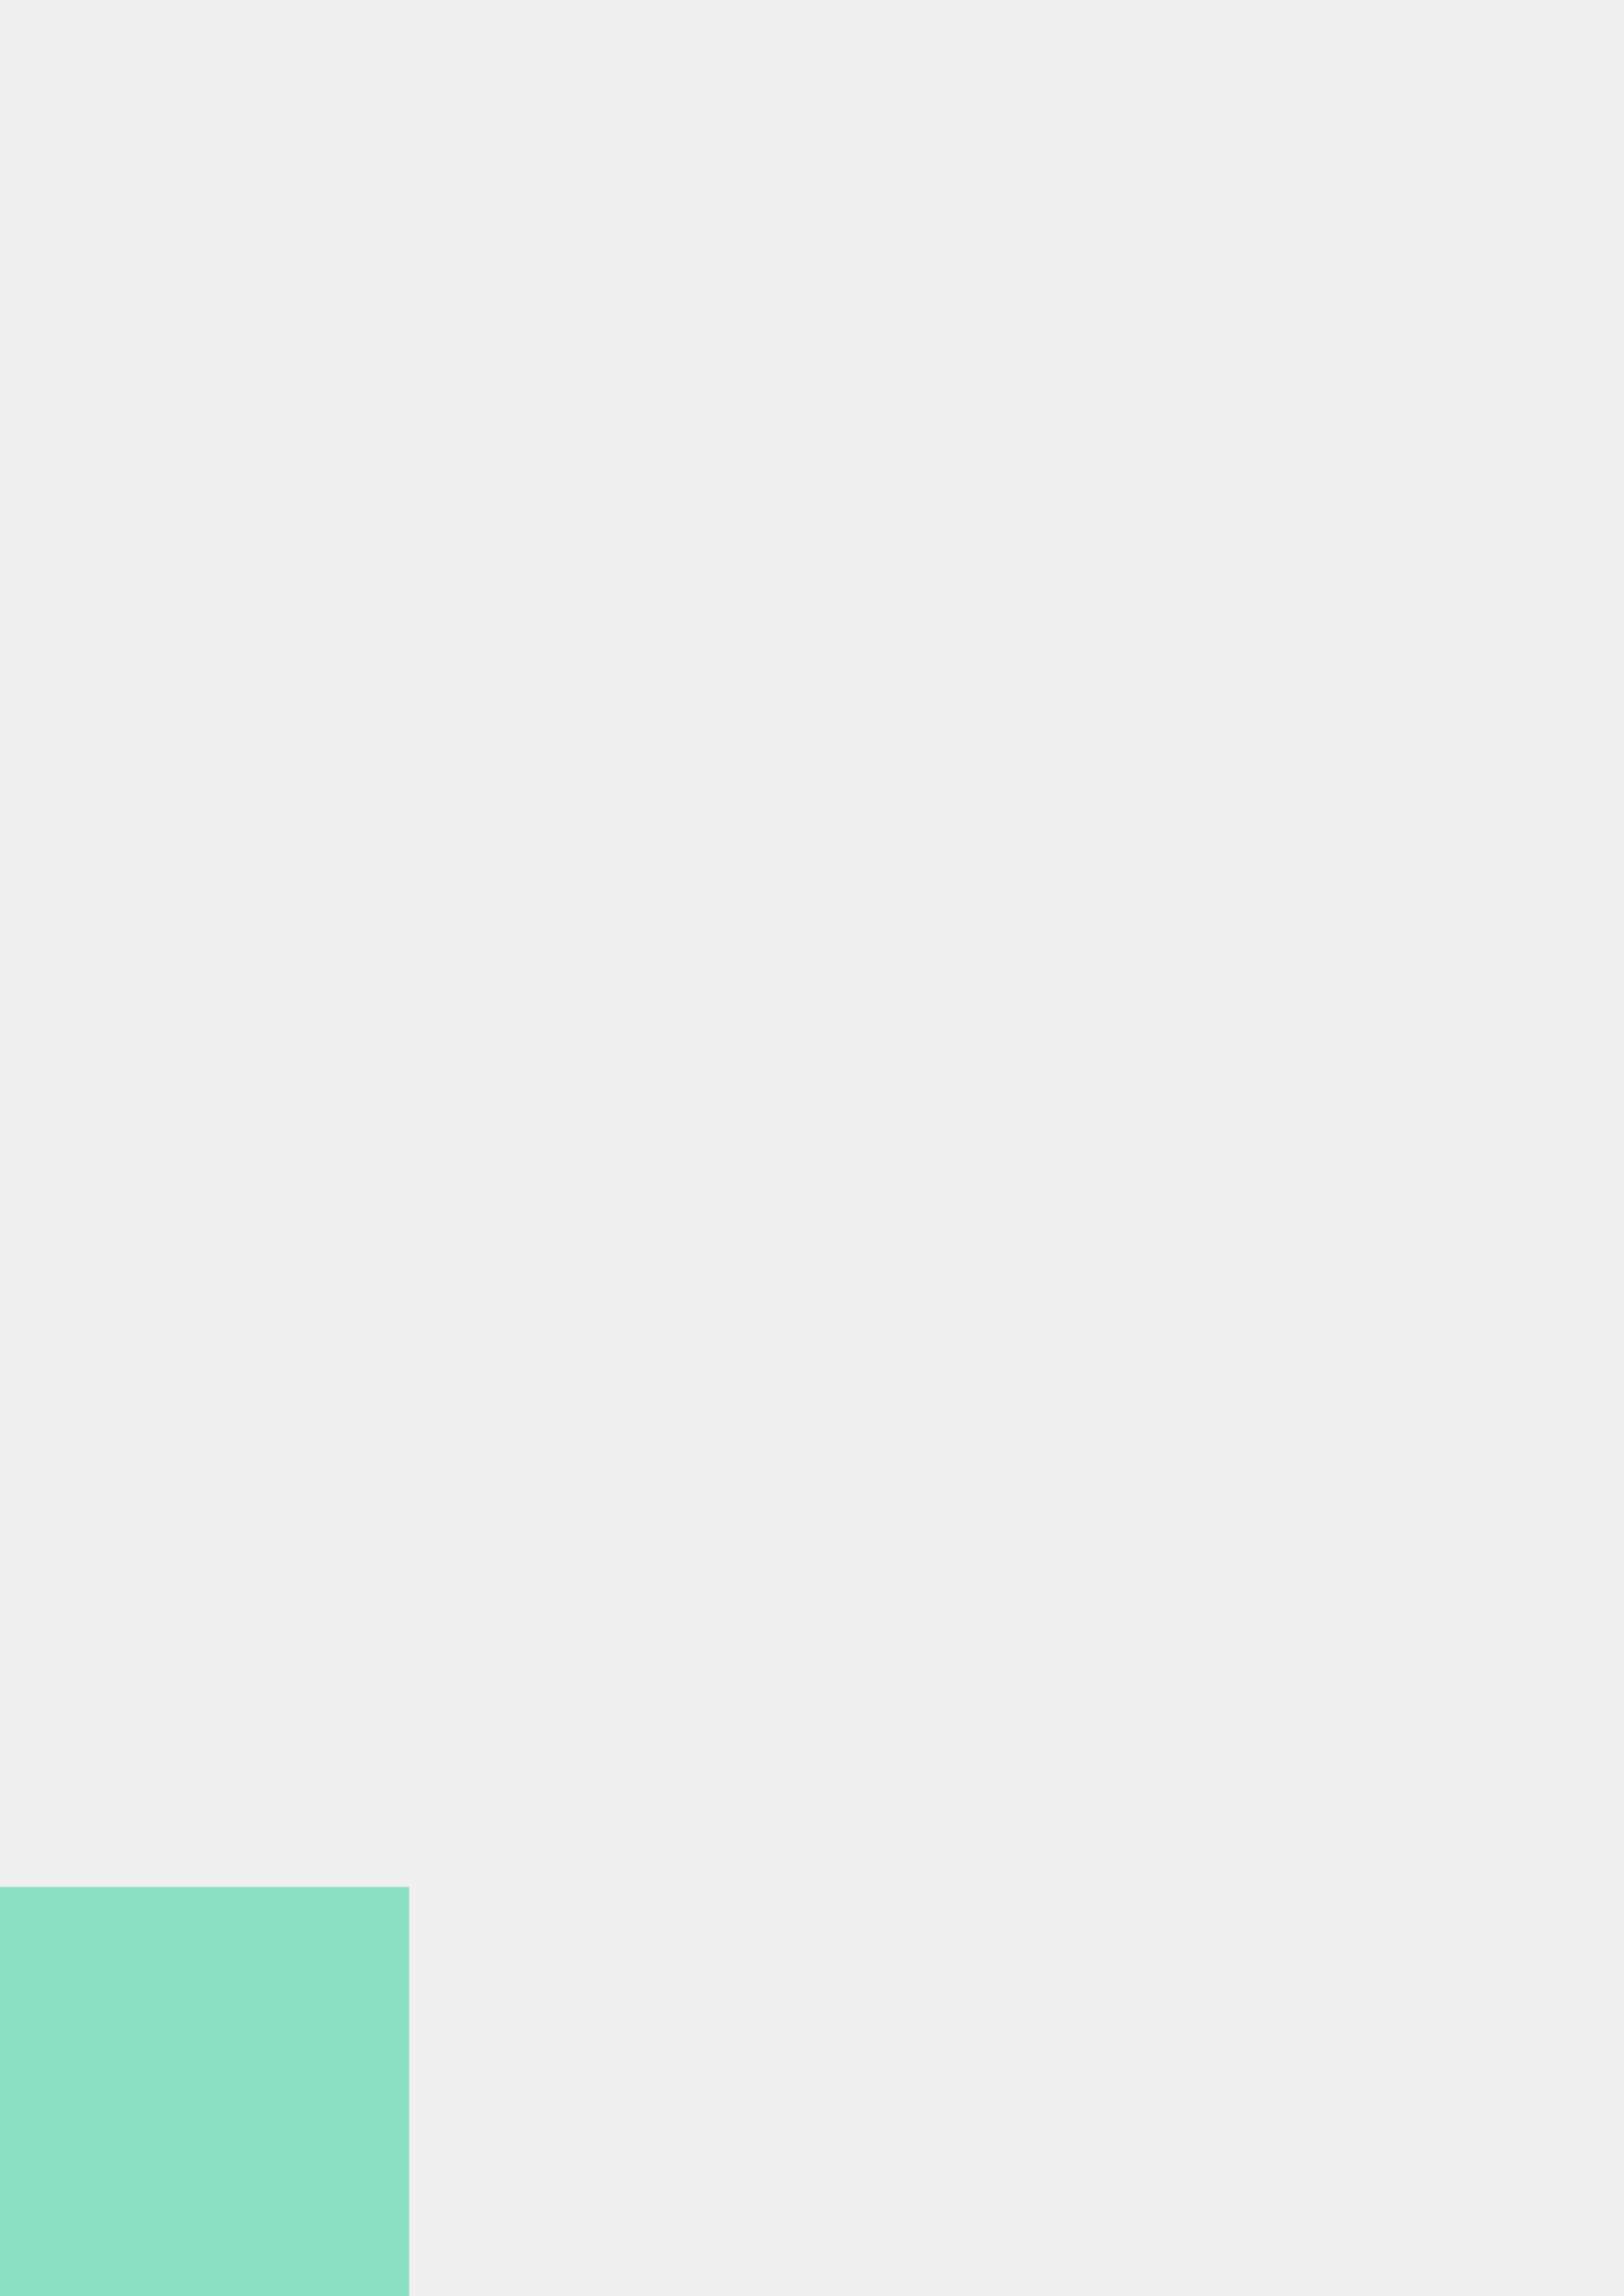
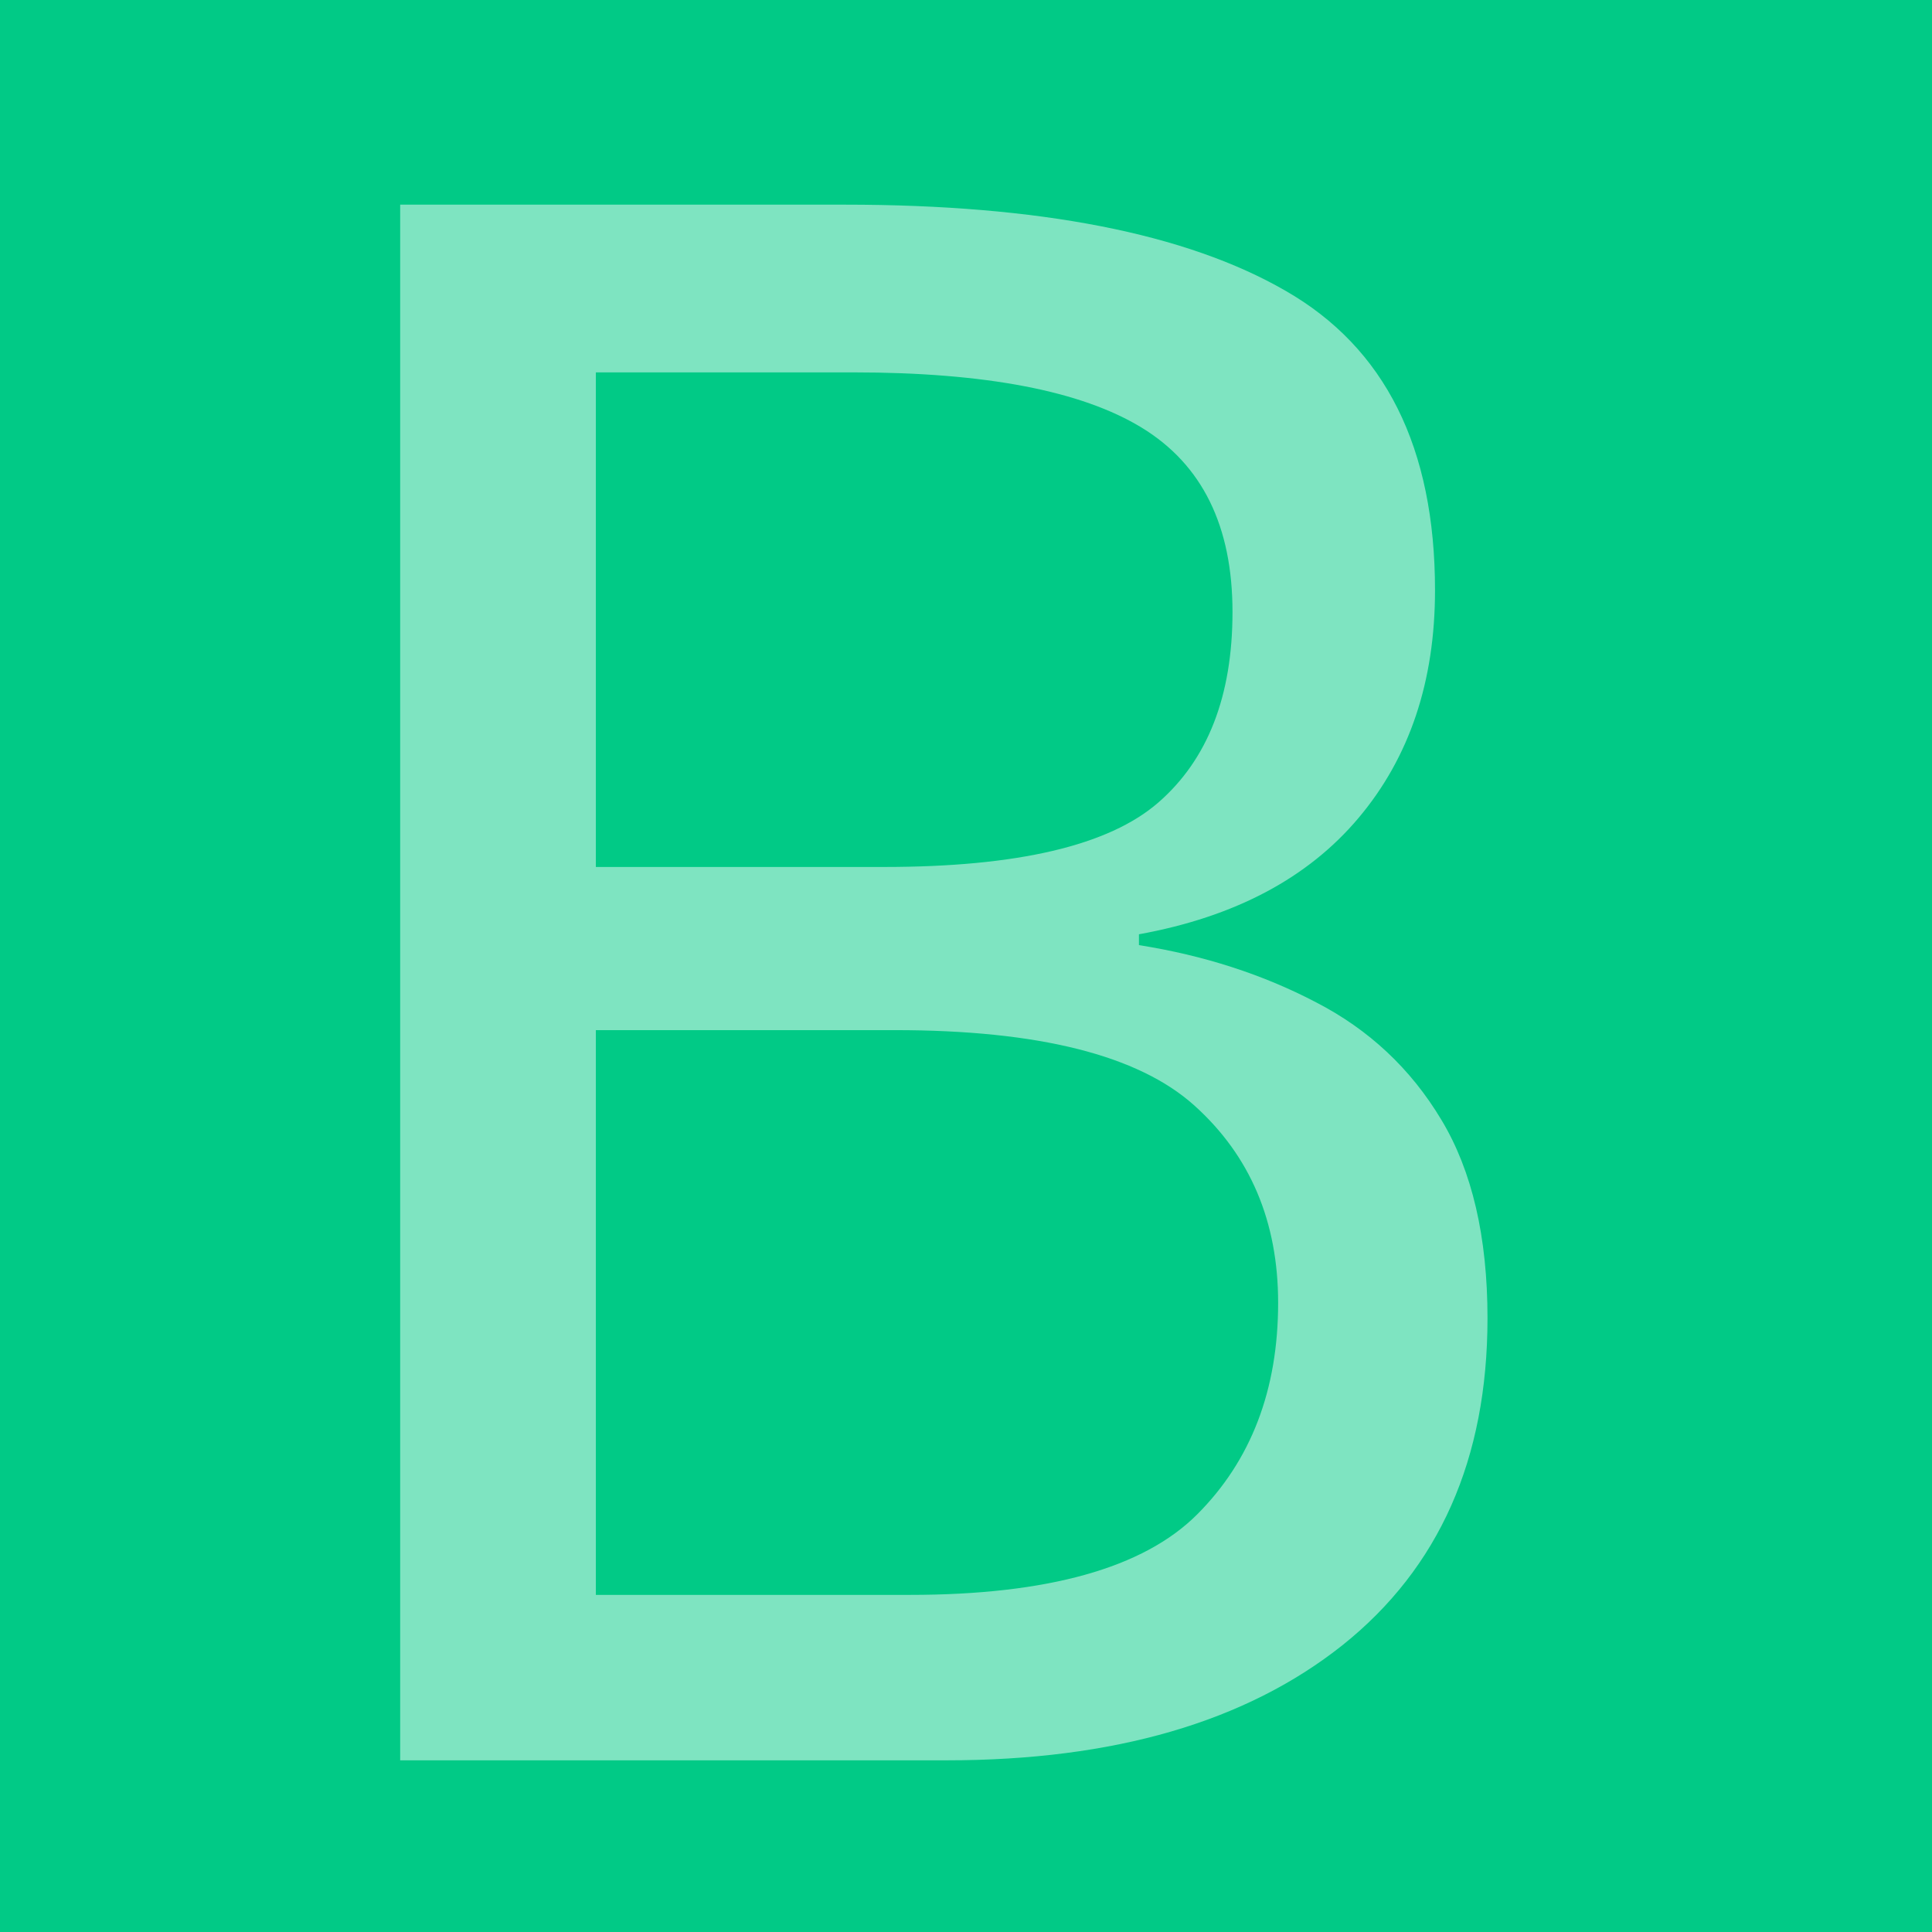
- <svg xmlns="http://www.w3.org/2000/svg" width="210mm" height="297mm" viewBox="0 0 210 297" version="1.1" id="svg8">
-   <defs id="defs2" />
-   <g id="layer1" style="opacity:0.5">
-     <rect style="opacity:1;fill:#01ca86;fill-opacity:0.828;fill-rule:evenodd;stroke:none;stroke-width:0.625;stroke-linecap:round;stroke-linejoin:miter;stroke-miterlimit:4;stroke-dasharray:none;stroke-opacity:1;paint-order:markers fill stroke" id="rect4753" width="52.917" height="52.917" x="-1.4210855e-014" y="244.083" />
-   </g>
-   <g id="layer2" style="display:inline;opacity:1">
-     <g id="g8905" style="fill:#ffffff;fill-opacity:0.784">
-       <g transform="matrix(0.7478212,0,0,0.7478212,-53.95804,202.9117)" id="g8591" style="opacity:1;fill:#ffffff;fill-opacity:0.784">
-         <flowRoot xml:space="preserve" id="flowRoot8563" style="font-style:normal;font-variant:normal;font-weight:normal;font-stretch:normal;font-size:7.957px;line-height:3.78px;font-family:Questrial;-inkscape-font-specification:Questrial;font-variant-ligatures:normal;font-variant-caps:normal;font-variant-numeric:normal;font-feature-settings:normal;text-align:start;letter-spacing:0px;word-spacing:0px;writing-mode:lr-tb;text-anchor:start;fill:#ffffff;fill-opacity:0.784;stroke:none" transform="matrix(0.9316053,0,0,0.9316053,-29.23675,-12.42819)">
-           <flowRegion id="flowRegion8559" style="font-style:normal;font-variant:normal;font-weight:normal;font-stretch:normal;font-family:Questrial;-inkscape-font-specification:Questrial;fill:#ffffff;fill-opacity:0.784">
-             <rect id="rect8557" width="60.714" height="74.286" x="138.571" y="113.948" style="font-style:normal;font-variant:normal;font-weight:normal;font-stretch:normal;font-family:Questrial;-inkscape-font-specification:Questrial;fill:#ffffff;fill-opacity:0.784" />
-           </flowRegion>
-           <flowPara id="flowPara8561" style="font-style:normal;font-variant:normal;font-weight:normal;font-stretch:normal;font-size:33.333px;font-family:Questrial;-inkscape-font-specification:Questrial;fill:#ffffff;fill-opacity:0.784">O</flowPara>
-         </flowRoot>
-         <flowRoot transform="matrix(0.9316053,0,0,0.9316053,-37.17425,-20.3657)" style="font-style:normal;font-variant:normal;font-weight:normal;font-stretch:normal;font-size:7.957px;line-height:3.78px;font-family:Questrial;-inkscape-font-specification:Questrial;font-variant-ligatures:normal;font-variant-caps:normal;font-variant-numeric:normal;font-feature-settings:normal;text-align:start;letter-spacing:0px;word-spacing:0px;writing-mode:lr-tb;text-anchor:start;fill:#ffffff;fill-opacity:0.784;stroke:none" id="flowRoot8581" xml:space="preserve">
-           <flowRegion style="font-style:normal;font-variant:normal;font-weight:normal;font-stretch:normal;font-family:Questrial;-inkscape-font-specification:Questrial;fill:#ffffff;fill-opacity:0.784" id="flowRegion8577">
-             <rect style="font-style:normal;font-variant:normal;font-weight:normal;font-stretch:normal;font-family:Questrial;-inkscape-font-specification:Questrial;fill:#ffffff;fill-opacity:0.784" y="113.948" x="138.571" height="74.286" width="60.714" id="rect8575" />
-           </flowRegion>
-           <flowPara style="font-style:normal;font-variant:normal;font-weight:normal;font-stretch:normal;font-size:33.333px;font-family:Questrial;-inkscape-font-specification:Questrial;fill:#ffffff;fill-opacity:0.784" id="flowPara8579">O</flowPara>
-         </flowRoot>
-       </g>
+ <svg xmlns="http://www.w3.org/2000/svg" id="svg926" version="1.1" viewBox="0 0 52.917 52.917" height="52.917mm" width="52.917mm">
+   <defs id="defs920" />
+   <g id="layer1">
+     <rect style="opacity:1;fill:#01ca86;fill-opacity:1;fill-rule:evenodd;stroke:none;stroke-width:0.625;stroke-linecap:round;stroke-linejoin:miter;stroke-miterlimit:4;stroke-dasharray:none;stroke-opacity:1;paint-order:markers fill stroke" id="rect4753" width="52.917" height="52.917" x="-2.0996094e-09" y="-1.7529296e-06" />
+     <text xml:space="preserve" style="font-style:normal;font-variant:normal;font-weight:normal;font-stretch:normal;font-size:14.251px;line-height:6.769px;font-family:Questrial;-inkscape-font-specification:Questrial;font-variant-ligatures:normal;font-variant-caps:normal;font-variant-numeric:normal;font-feature-settings:normal;text-align:start;letter-spacing:0px;word-spacing:0px;writing-mode:lr-tb;text-anchor:start;fill:#ffffff;fill-opacity:0.49;stroke:none;stroke-width:1.791" x="5.166" y="48.217" id="text1001">
+       <tspan x="5.166" y="48.217" id="tspan999" style="stroke-width:1.791">
+         <tspan x="5.166" y="48.217" style="font-style:normal;font-variant:normal;font-weight:normal;font-stretch:normal;font-size:59.694px;font-family:Questrial;-inkscape-font-specification:Questrial;fill:#ffffff;fill-opacity:0.49;stroke-width:1.791" id="tspan997">B</tspan>
+       </tspan>
+     </text>
+     <g style="fill:#ffffff;fill-opacity:0.784" id="g8591" transform="matrix(0.7478212,0,0,0.7478212,-54.38891,-39.56082)">
+       <flowRoot transform="matrix(0.9316053,0,0,0.9316053,-29.23675,-12.42819)" style="font-style:normal;font-variant:normal;font-weight:normal;font-stretch:normal;font-size:7.957px;line-height:3.78px;font-family:Questrial;-inkscape-font-specification:Questrial;font-variant-ligatures:normal;font-variant-caps:normal;font-variant-numeric:normal;font-feature-settings:normal;text-align:start;letter-spacing:0px;word-spacing:0px;writing-mode:lr-tb;text-anchor:start;fill:#ffffff;fill-opacity:0.784;stroke:none" id="flowRoot8563" xml:space="preserve">
+         <flowRegion style="font-style:normal;font-variant:normal;font-weight:normal;font-stretch:normal;font-family:Questrial;-inkscape-font-specification:Questrial;fill:#ffffff;fill-opacity:0.784" id="flowRegion8559">
+           <rect style="font-style:normal;font-variant:normal;font-weight:normal;font-stretch:normal;font-family:Questrial;-inkscape-font-specification:Questrial;fill:#ffffff;fill-opacity:0.784" y="113.948" x="138.571" height="74.286" width="60.714" id="rect8557" />
+         </flowRegion>
+         <flowPara style="font-style:normal;font-variant:normal;font-weight:normal;font-stretch:normal;font-size:33.333px;font-family:Questrial;-inkscape-font-specification:Questrial;fill:#ffffff;fill-opacity:0.784" id="flowPara8561">O</flowPara>
+       </flowRoot>
+       <flowRoot xml:space="preserve" id="flowRoot8581" style="font-style:normal;font-variant:normal;font-weight:normal;font-stretch:normal;font-size:7.957px;line-height:3.78px;font-family:Questrial;-inkscape-font-specification:Questrial;font-variant-ligatures:normal;font-variant-caps:normal;font-variant-numeric:normal;font-feature-settings:normal;text-align:start;letter-spacing:0px;word-spacing:0px;writing-mode:lr-tb;text-anchor:start;fill:#ffffff;fill-opacity:0.784;stroke:none" transform="matrix(0.9316053,0,0,0.9316053,-37.17425,-20.3657)">
+         <flowRegion id="flowRegion8577" style="font-style:normal;font-variant:normal;font-weight:normal;font-stretch:normal;font-family:Questrial;-inkscape-font-specification:Questrial;fill:#ffffff;fill-opacity:0.784">
+           <rect id="rect8575" width="60.714" height="74.286" x="138.571" y="113.948" style="font-style:normal;font-variant:normal;font-weight:normal;font-stretch:normal;font-family:Questrial;-inkscape-font-specification:Questrial;fill:#ffffff;fill-opacity:0.784" />
+         </flowRegion>
+         <flowPara id="flowPara8579" style="font-style:normal;font-variant:normal;font-weight:normal;font-stretch:normal;font-size:33.333px;font-family:Questrial;-inkscape-font-specification:Questrial;fill:#ffffff;fill-opacity:0.784">O</flowPara>
+       </flowRoot>
    </g>
  </g>
-   <g id="layer4">
-     <flowRoot xml:space="preserve" id="flowRoot8665" style="font-style:normal;font-variant:normal;font-weight:normal;font-stretch:normal;font-size:7.957px;line-height:3.78px;font-family:Questrial;-inkscape-font-specification:Questrial;font-variant-ligatures:normal;font-variant-caps:normal;font-variant-numeric:normal;font-feature-settings:normal;text-align:start;letter-spacing:0px;word-spacing:0px;writing-mode:lr-tb;text-anchor:start;opacity:1;fill:#ffffff;fill-opacity:0.49;stroke:none" transform="matrix(1.790835,0,0,1.790835,-242.6545,65.1755)">
-       <flowRegion id="flowRegion8661" style="font-style:normal;font-variant:normal;font-weight:normal;font-stretch:normal;font-family:Questrial;-inkscape-font-specification:Questrial;fill:#ffffff;fill-opacity:0.49">
-         <rect id="rect8659" width="60.714" height="74.286" x="138.571" y="113.948" style="font-style:normal;font-variant:normal;font-weight:normal;font-stretch:normal;font-family:Questrial;-inkscape-font-specification:Questrial;fill:#ffffff;fill-opacity:0.49" />
-       </flowRegion>
-       <flowPara id="flowPara8663" style="font-style:normal;font-variant:normal;font-weight:normal;font-stretch:normal;font-size:33.333px;font-family:Questrial;-inkscape-font-specification:Questrial;fill:#ffffff;fill-opacity:0.49">B</flowPara>
-     </flowRoot>
-   </g>
</svg>
